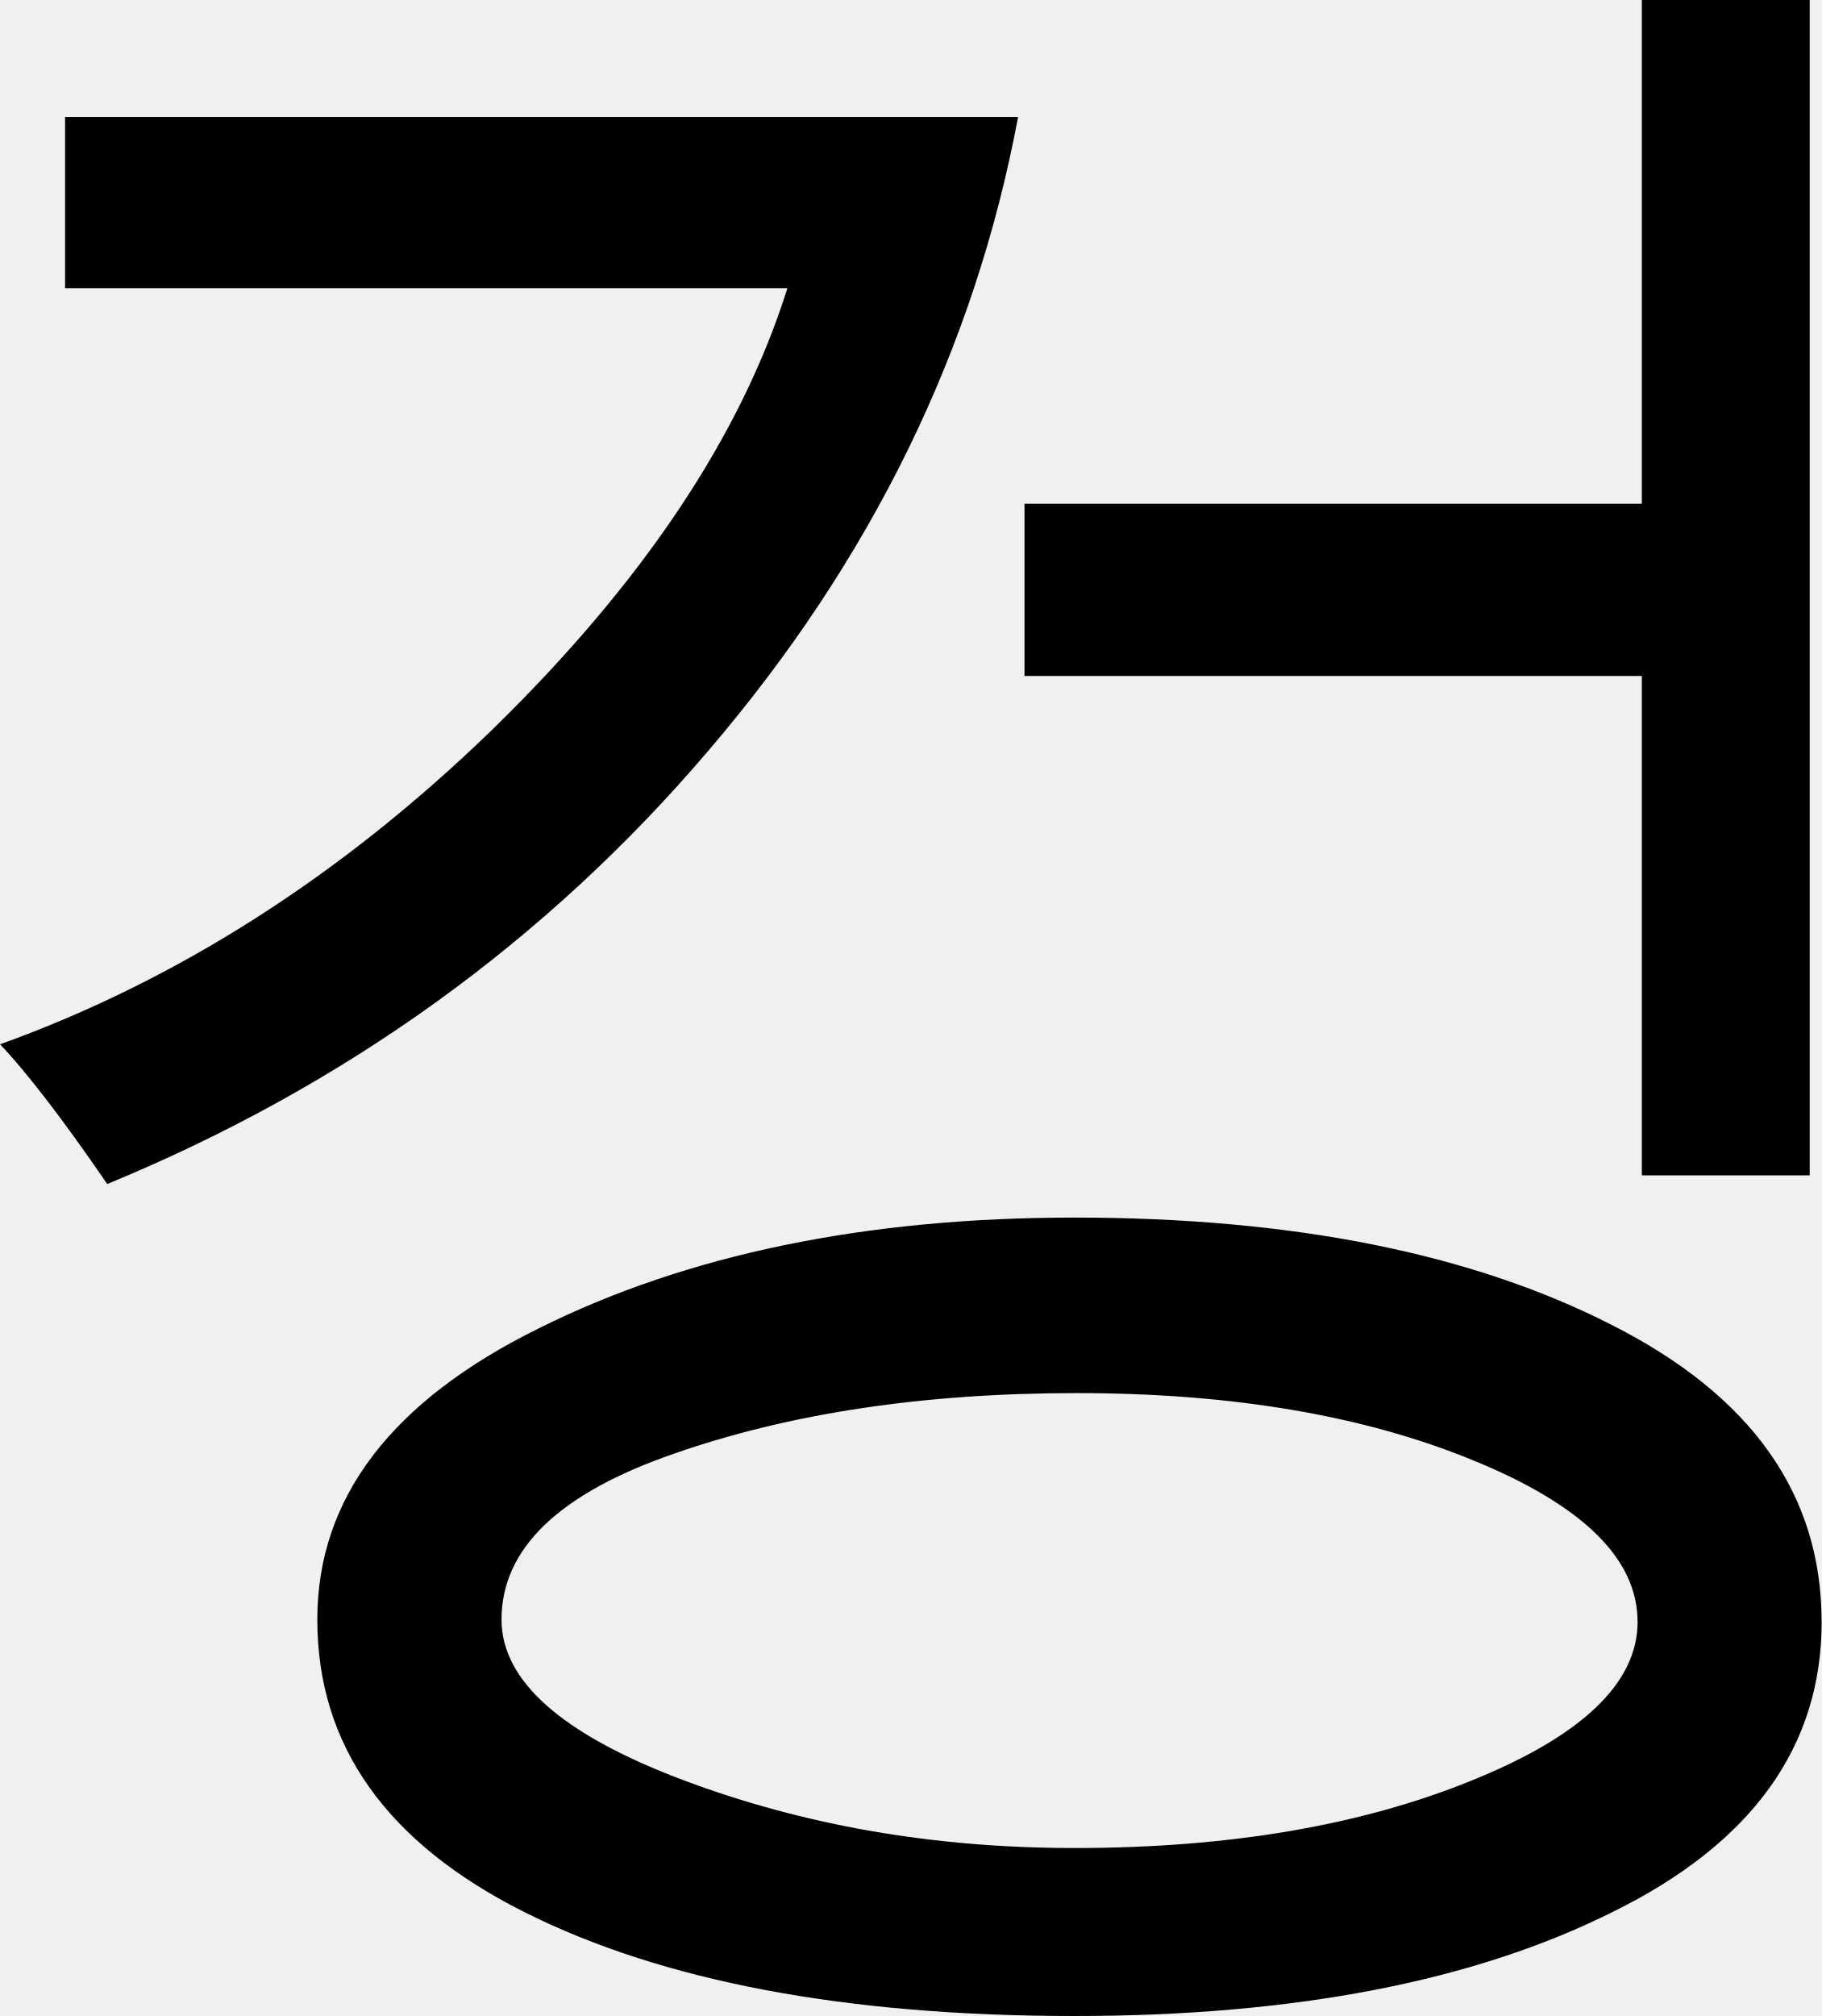
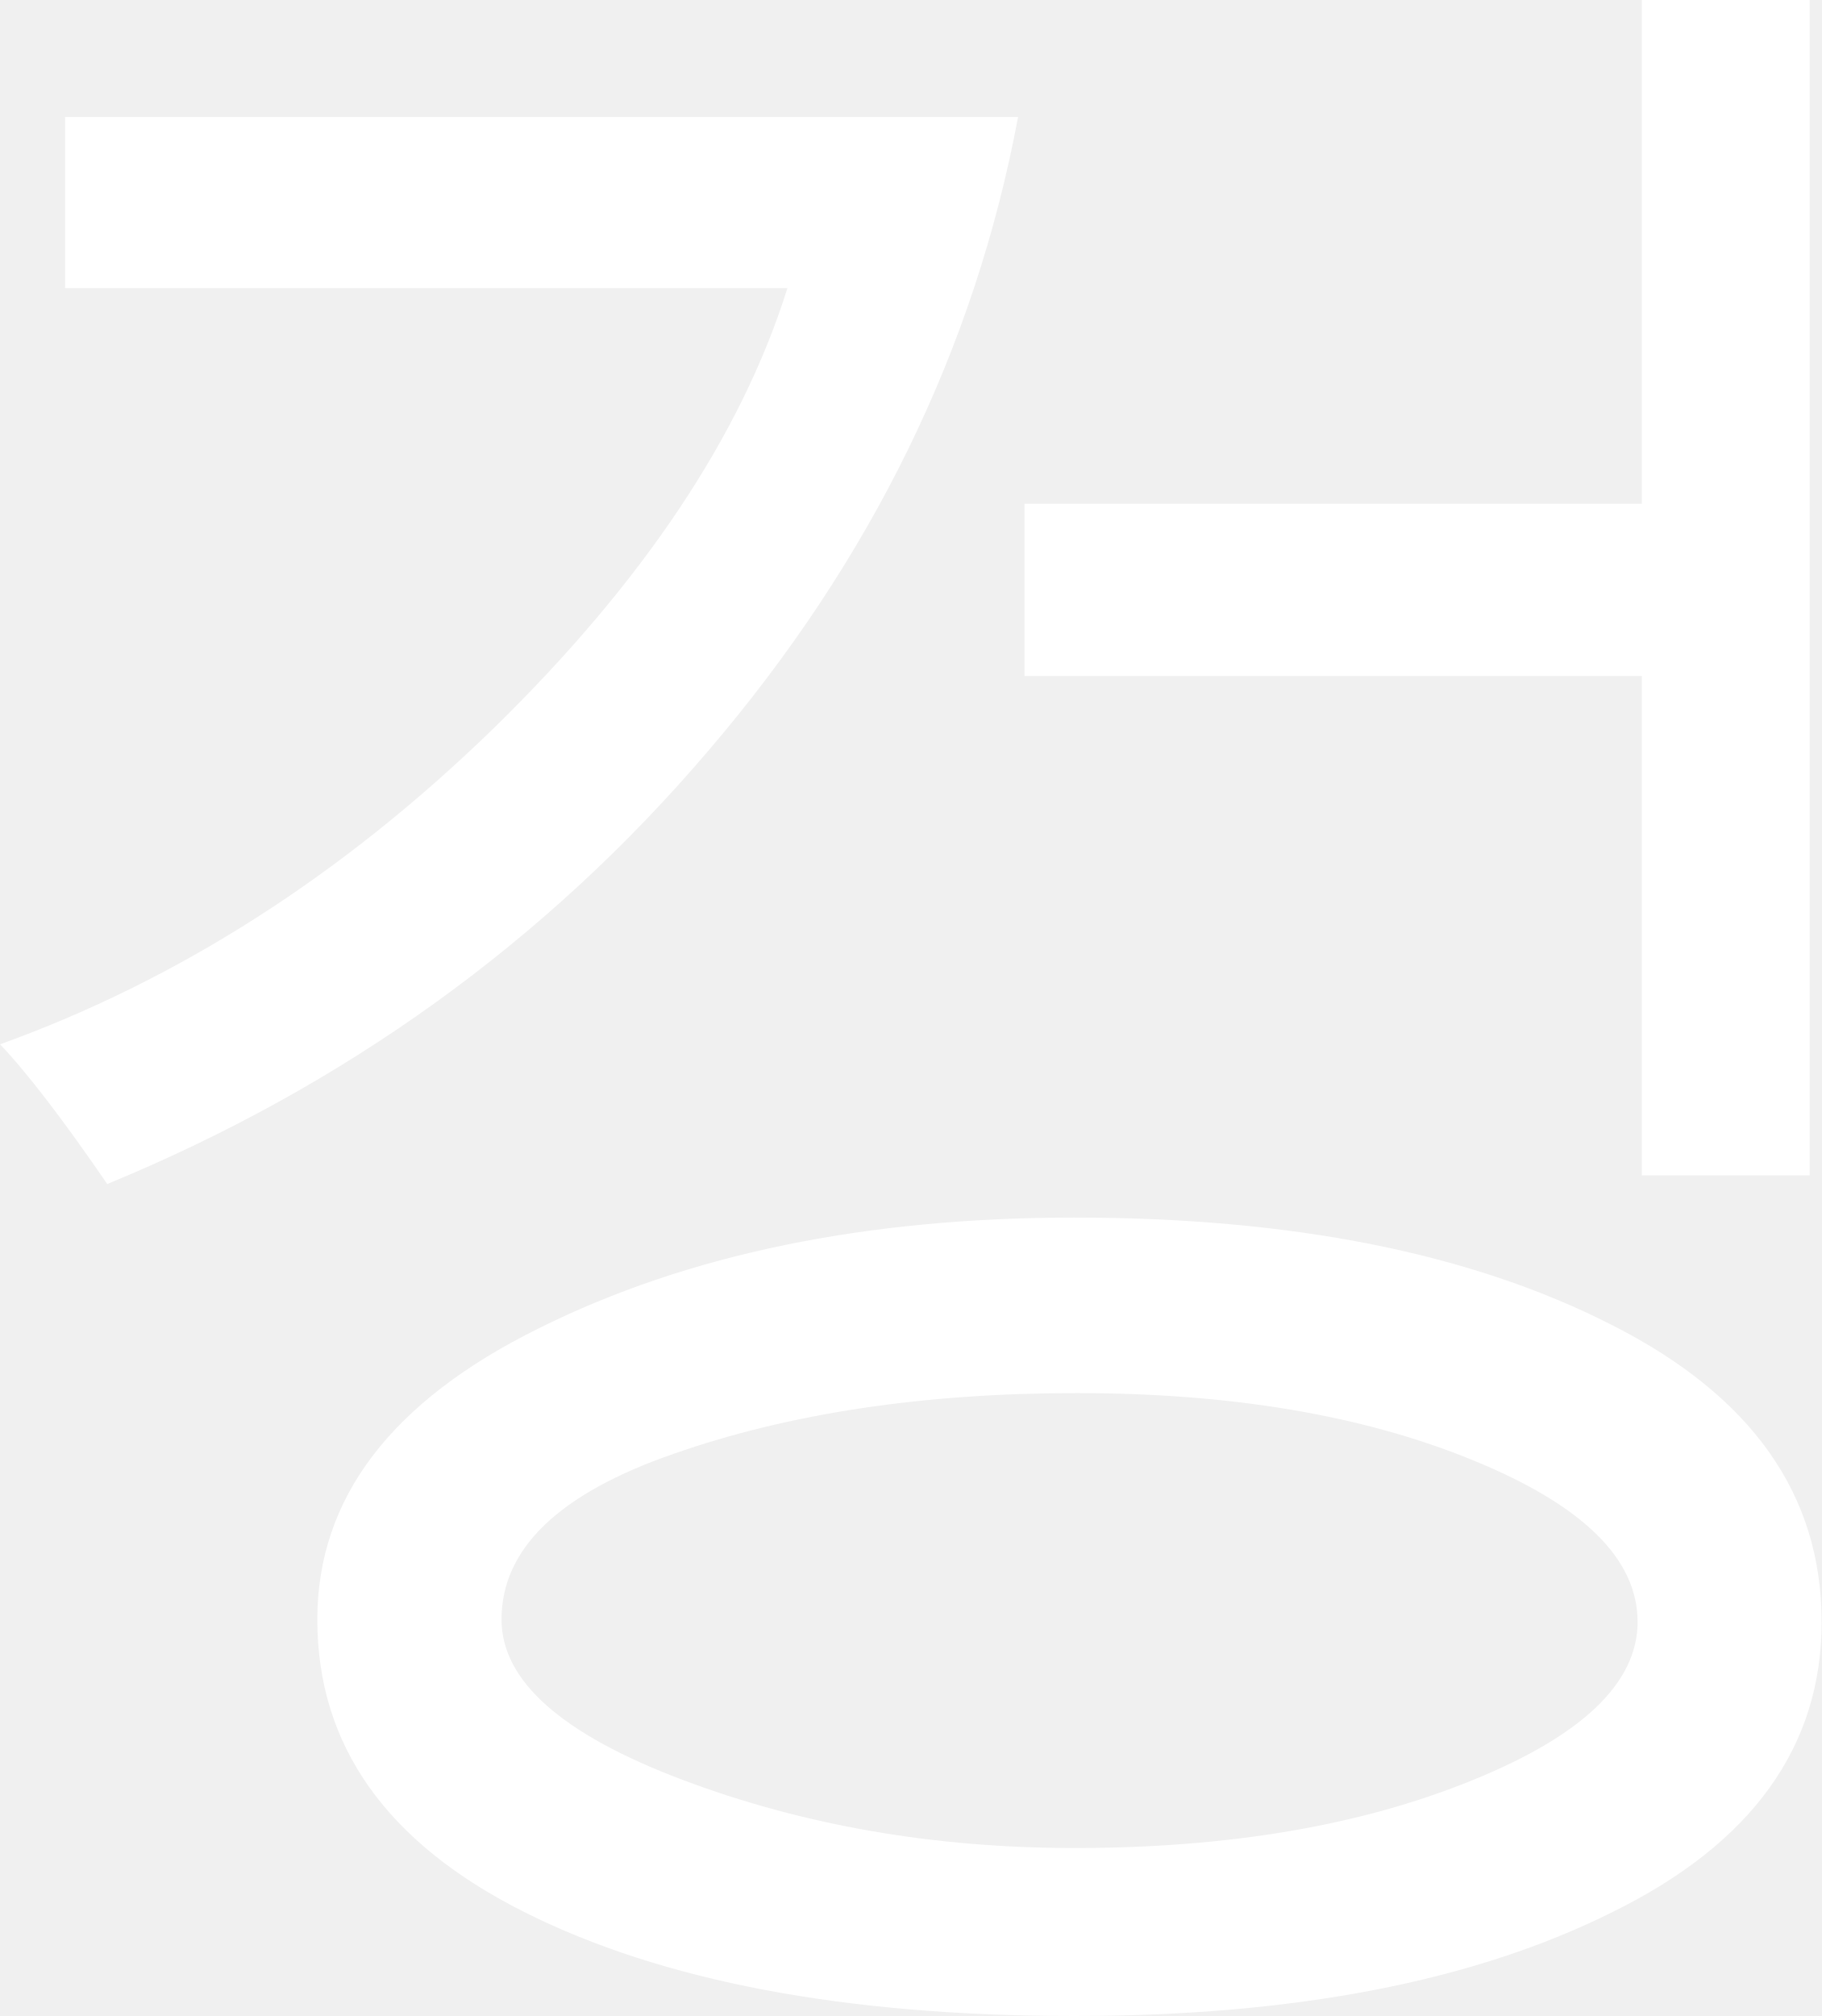
<svg xmlns="http://www.w3.org/2000/svg" width="28.973mm" height="32.057mm" version="1.1" viewBox="0 0 28.973 32.057">
  <g transform="translate(-16.502 -13.747)" stroke-width=".265" aria-label="겅">
-     <path d="m45.286 32.437h-2.67v-7.941h-9.819v-2.739h9.819v-8.01h2.67zm-27.078 0.138q-1.051-1.533-1.705-2.222 4.255-1.533 7.838-5.013 3.583-3.497 4.685-7.011h-11.489v-2.722h15.158q-1.034 5.529-4.926 10.077-3.876 4.548-9.56 6.89zm27.268 6.959q0 2.98-3.325 4.616-3.307 1.654-8.561 1.654-5.46 0-8.751-1.654t-3.29-4.651q0-2.894 3.531-4.634 3.531-1.757 8.509-1.757 5.202 0 8.544 1.705 3.342 1.688 3.342 4.72zm-2.928 0q0-1.499-2.618-2.567-2.601-1.068-6.304-1.068-3.652 0-6.408 0.965-2.739 0.947-2.739 2.635 0 1.464 2.877 2.549 2.877 1.085 6.236 1.085 3.669 0 6.304-1.068 2.653-1.068 2.653-2.532z" />
+     <path fill="white" d="m45.286 32.437h-2.67v-7.941h-9.819v-2.739h9.819v-8.01h2.67zm-27.078 0.138q-1.051-1.533-1.705-2.222 4.255-1.533 7.838-5.013 3.583-3.497 4.685-7.011h-11.489v-2.722h15.158q-1.034 5.529-4.926 10.077-3.876 4.548-9.56 6.89zm27.268 6.959q0 2.98-3.325 4.616-3.307 1.654-8.561 1.654-5.46 0-8.751-1.654t-3.29-4.651q0-2.894 3.531-4.634 3.531-1.757 8.509-1.757 5.202 0 8.544 1.705 3.342 1.688 3.342 4.72zm-2.928 0q0-1.499-2.618-2.567-2.601-1.068-6.304-1.068-3.652 0-6.408 0.965-2.739 0.947-2.739 2.635 0 1.464 2.877 2.549 2.877 1.085 6.236 1.085 3.669 0 6.304-1.068 2.653-1.068 2.653-2.532z" />
  </g>
</svg>
